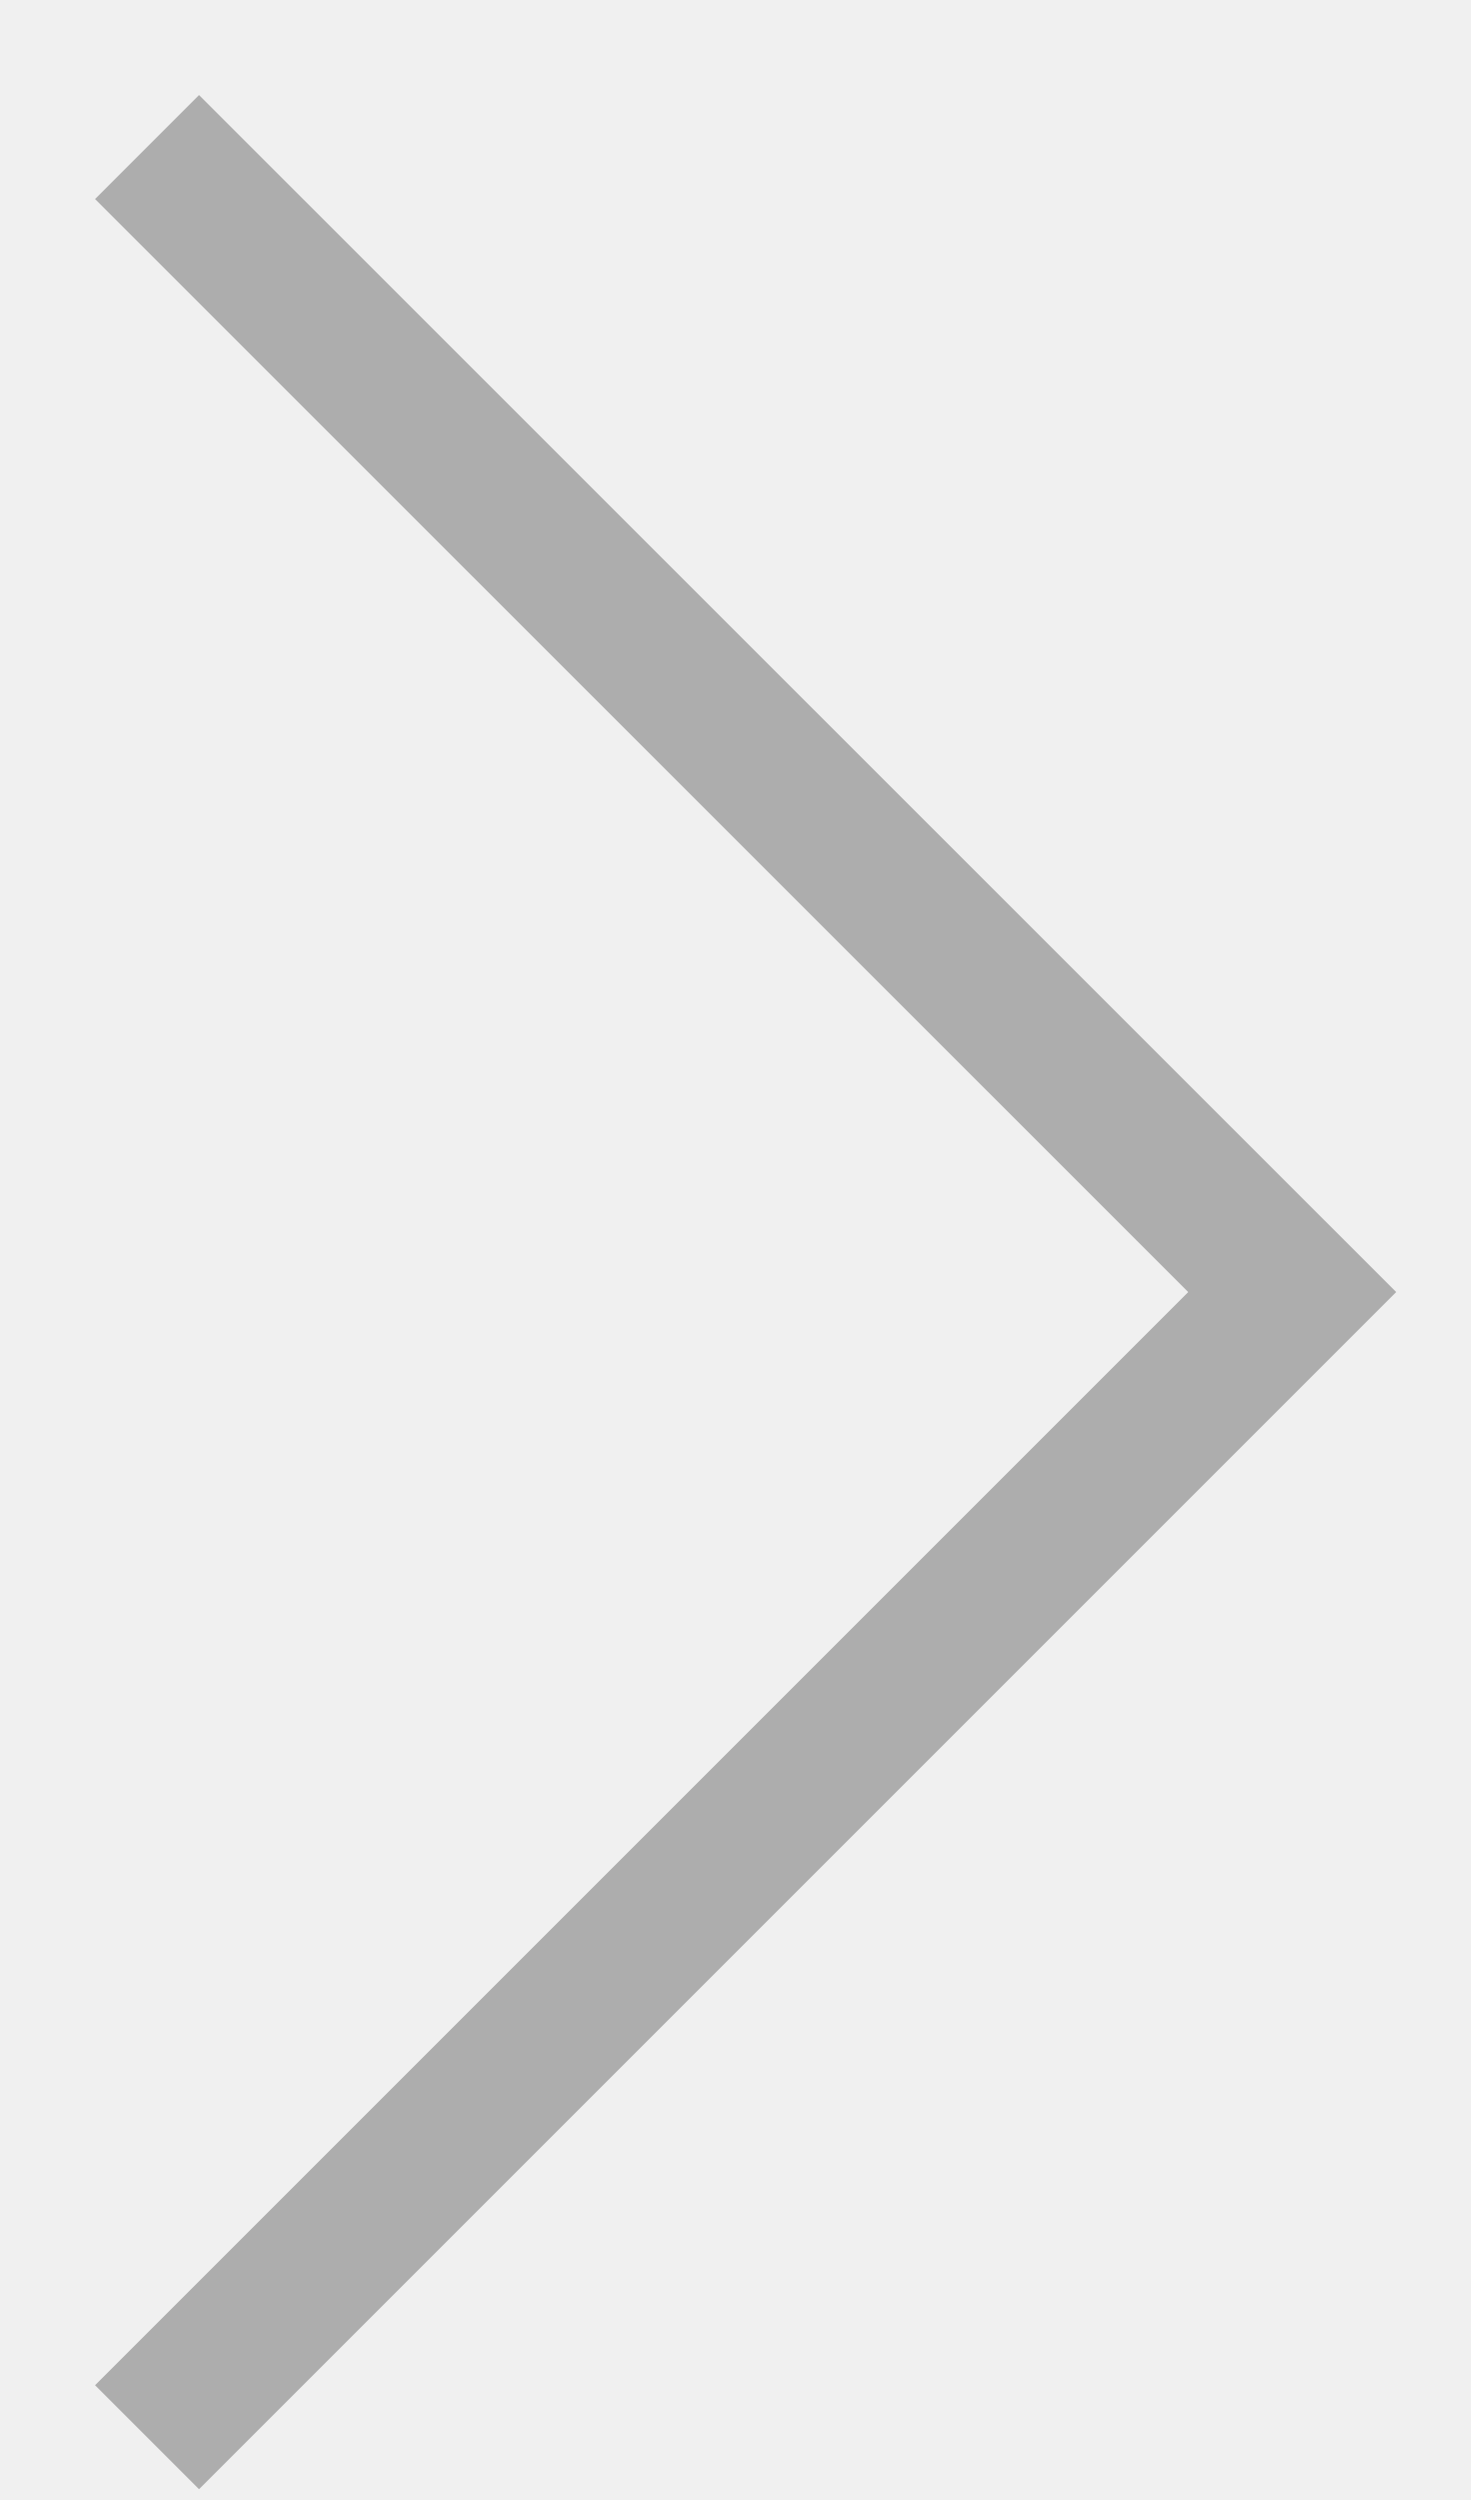
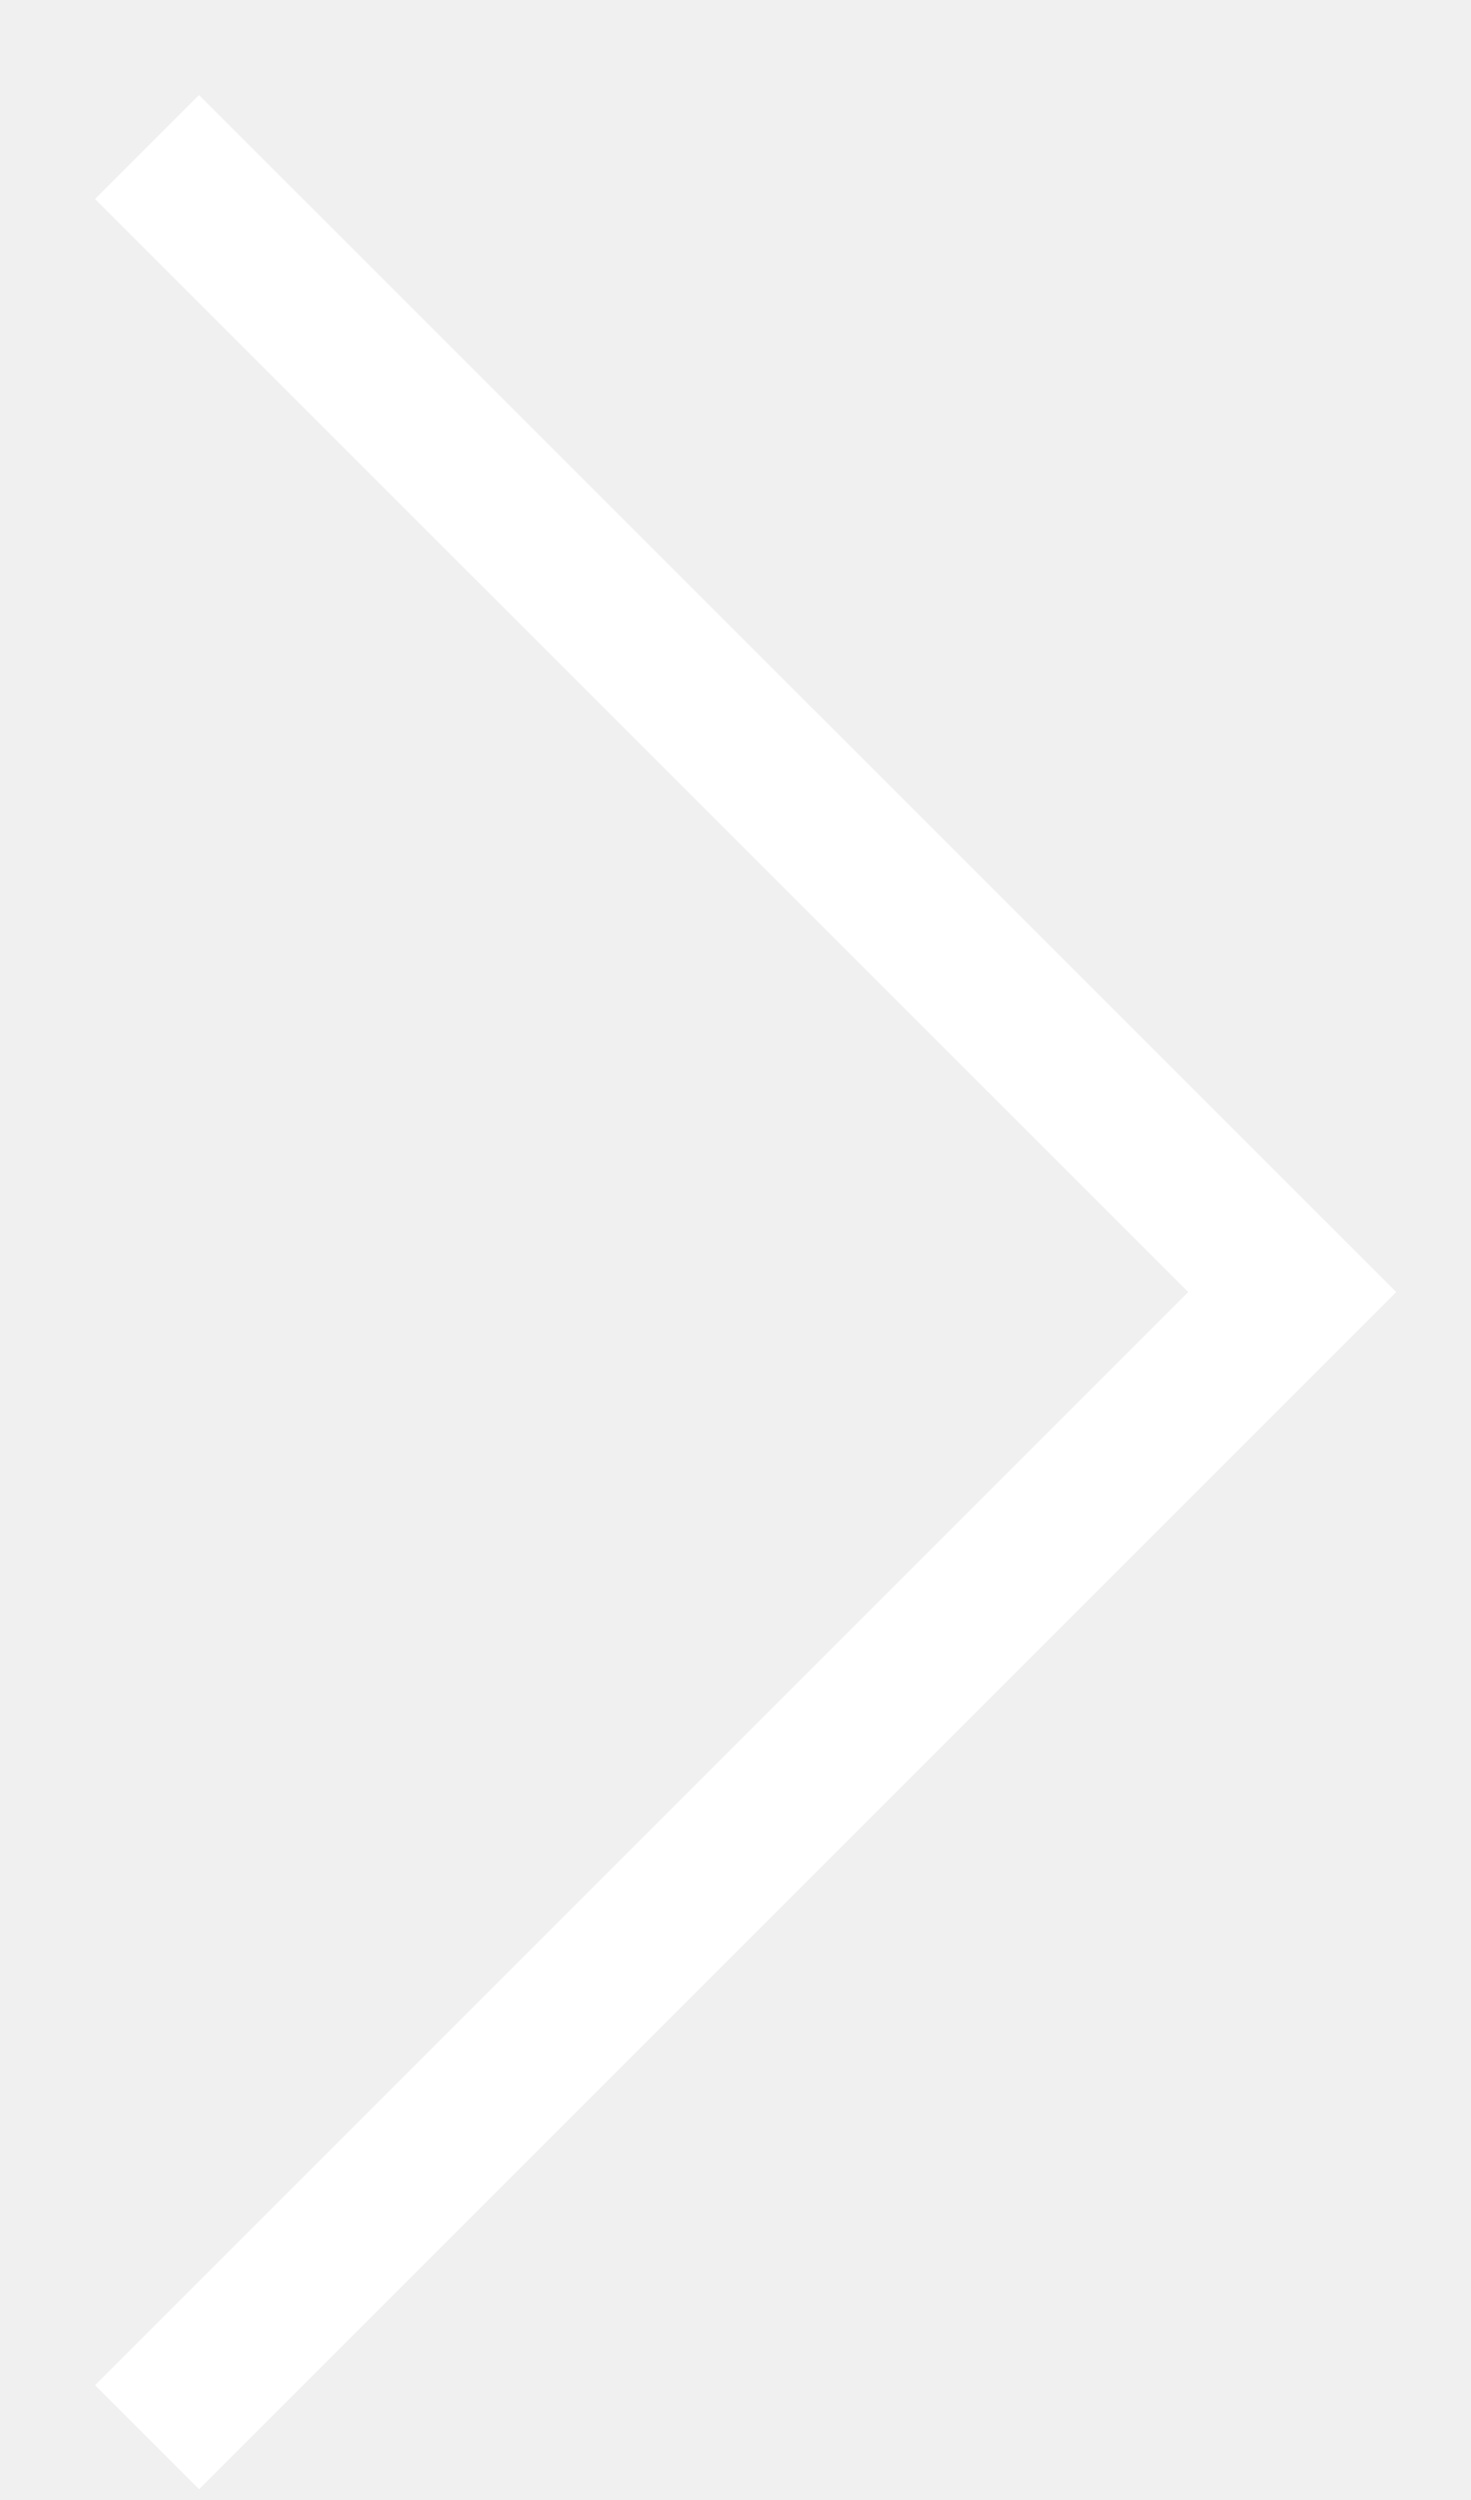
<svg xmlns="http://www.w3.org/2000/svg" width="10" height="17" viewBox="0 0 10 17">
  <g fill="none" fill-rule="evenodd">
    <path d="M-10-6h30v30h-30z" />
-     <path stroke="#ADADAD" d="M1 1l7.787 7.786L1 16.573" />
+     <path stroke="#ffffff" d="M1 1l7.787 7.786L1 16.573" />
  </g>
</svg>
